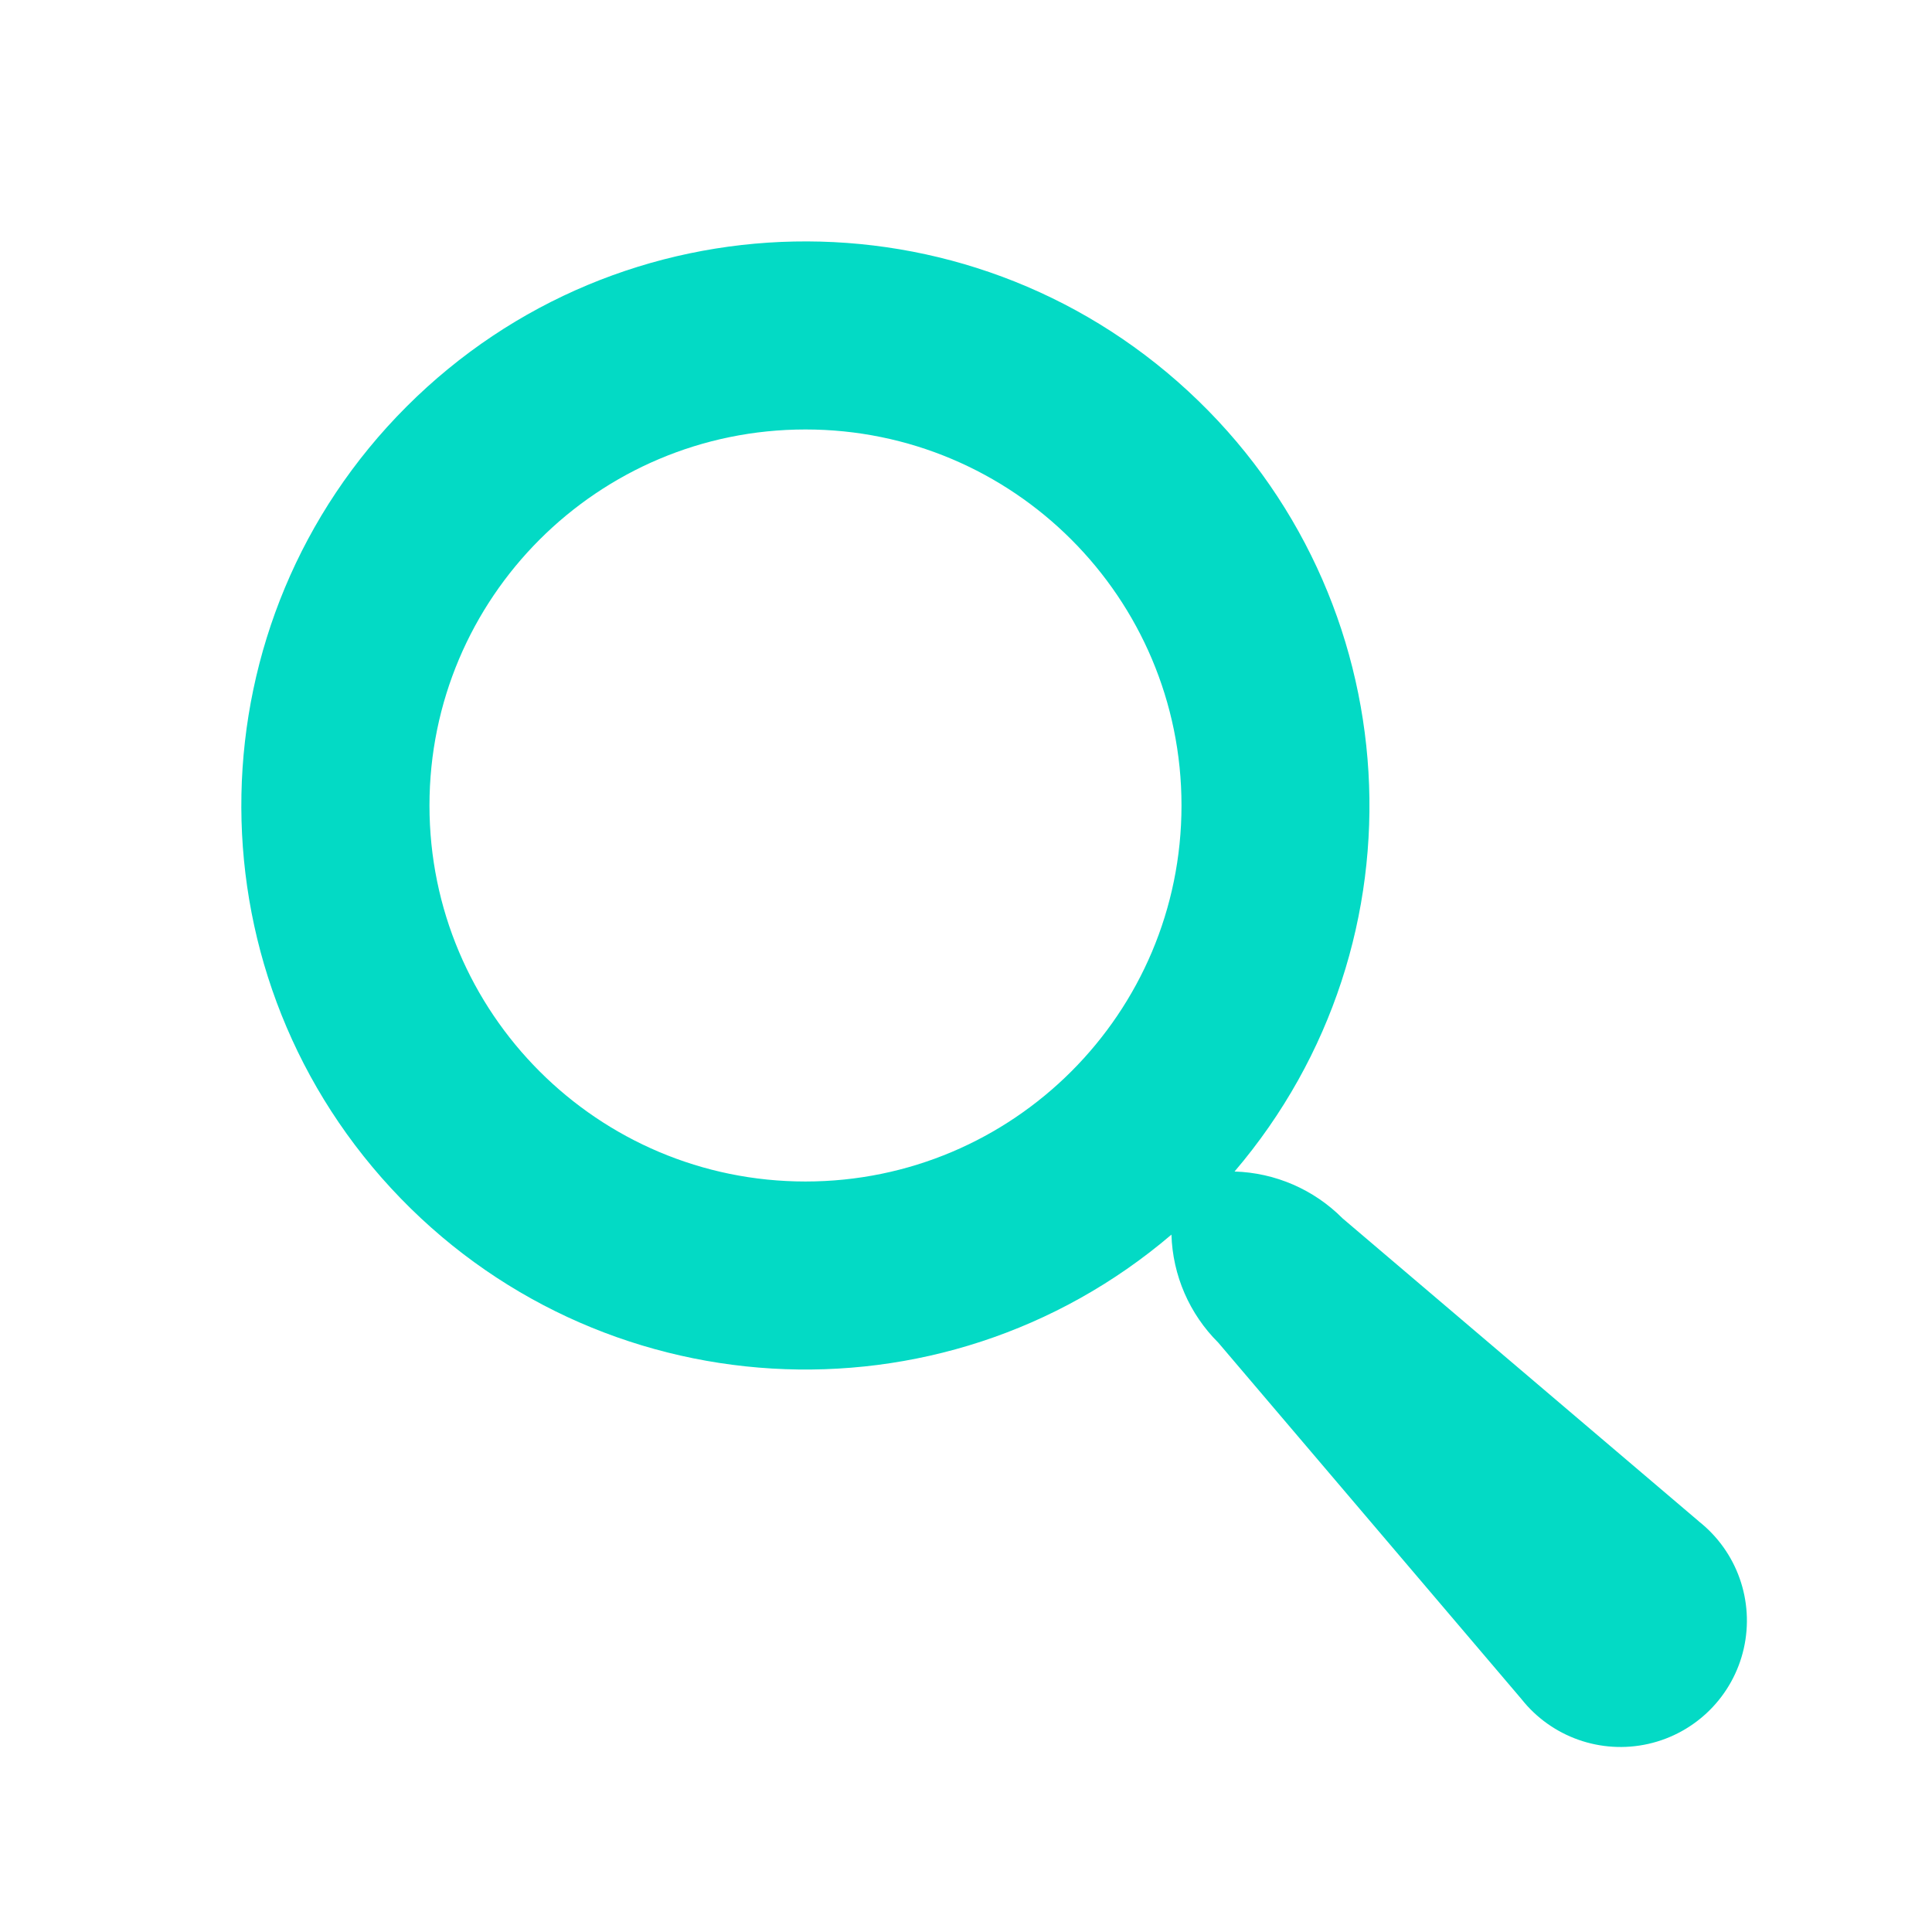
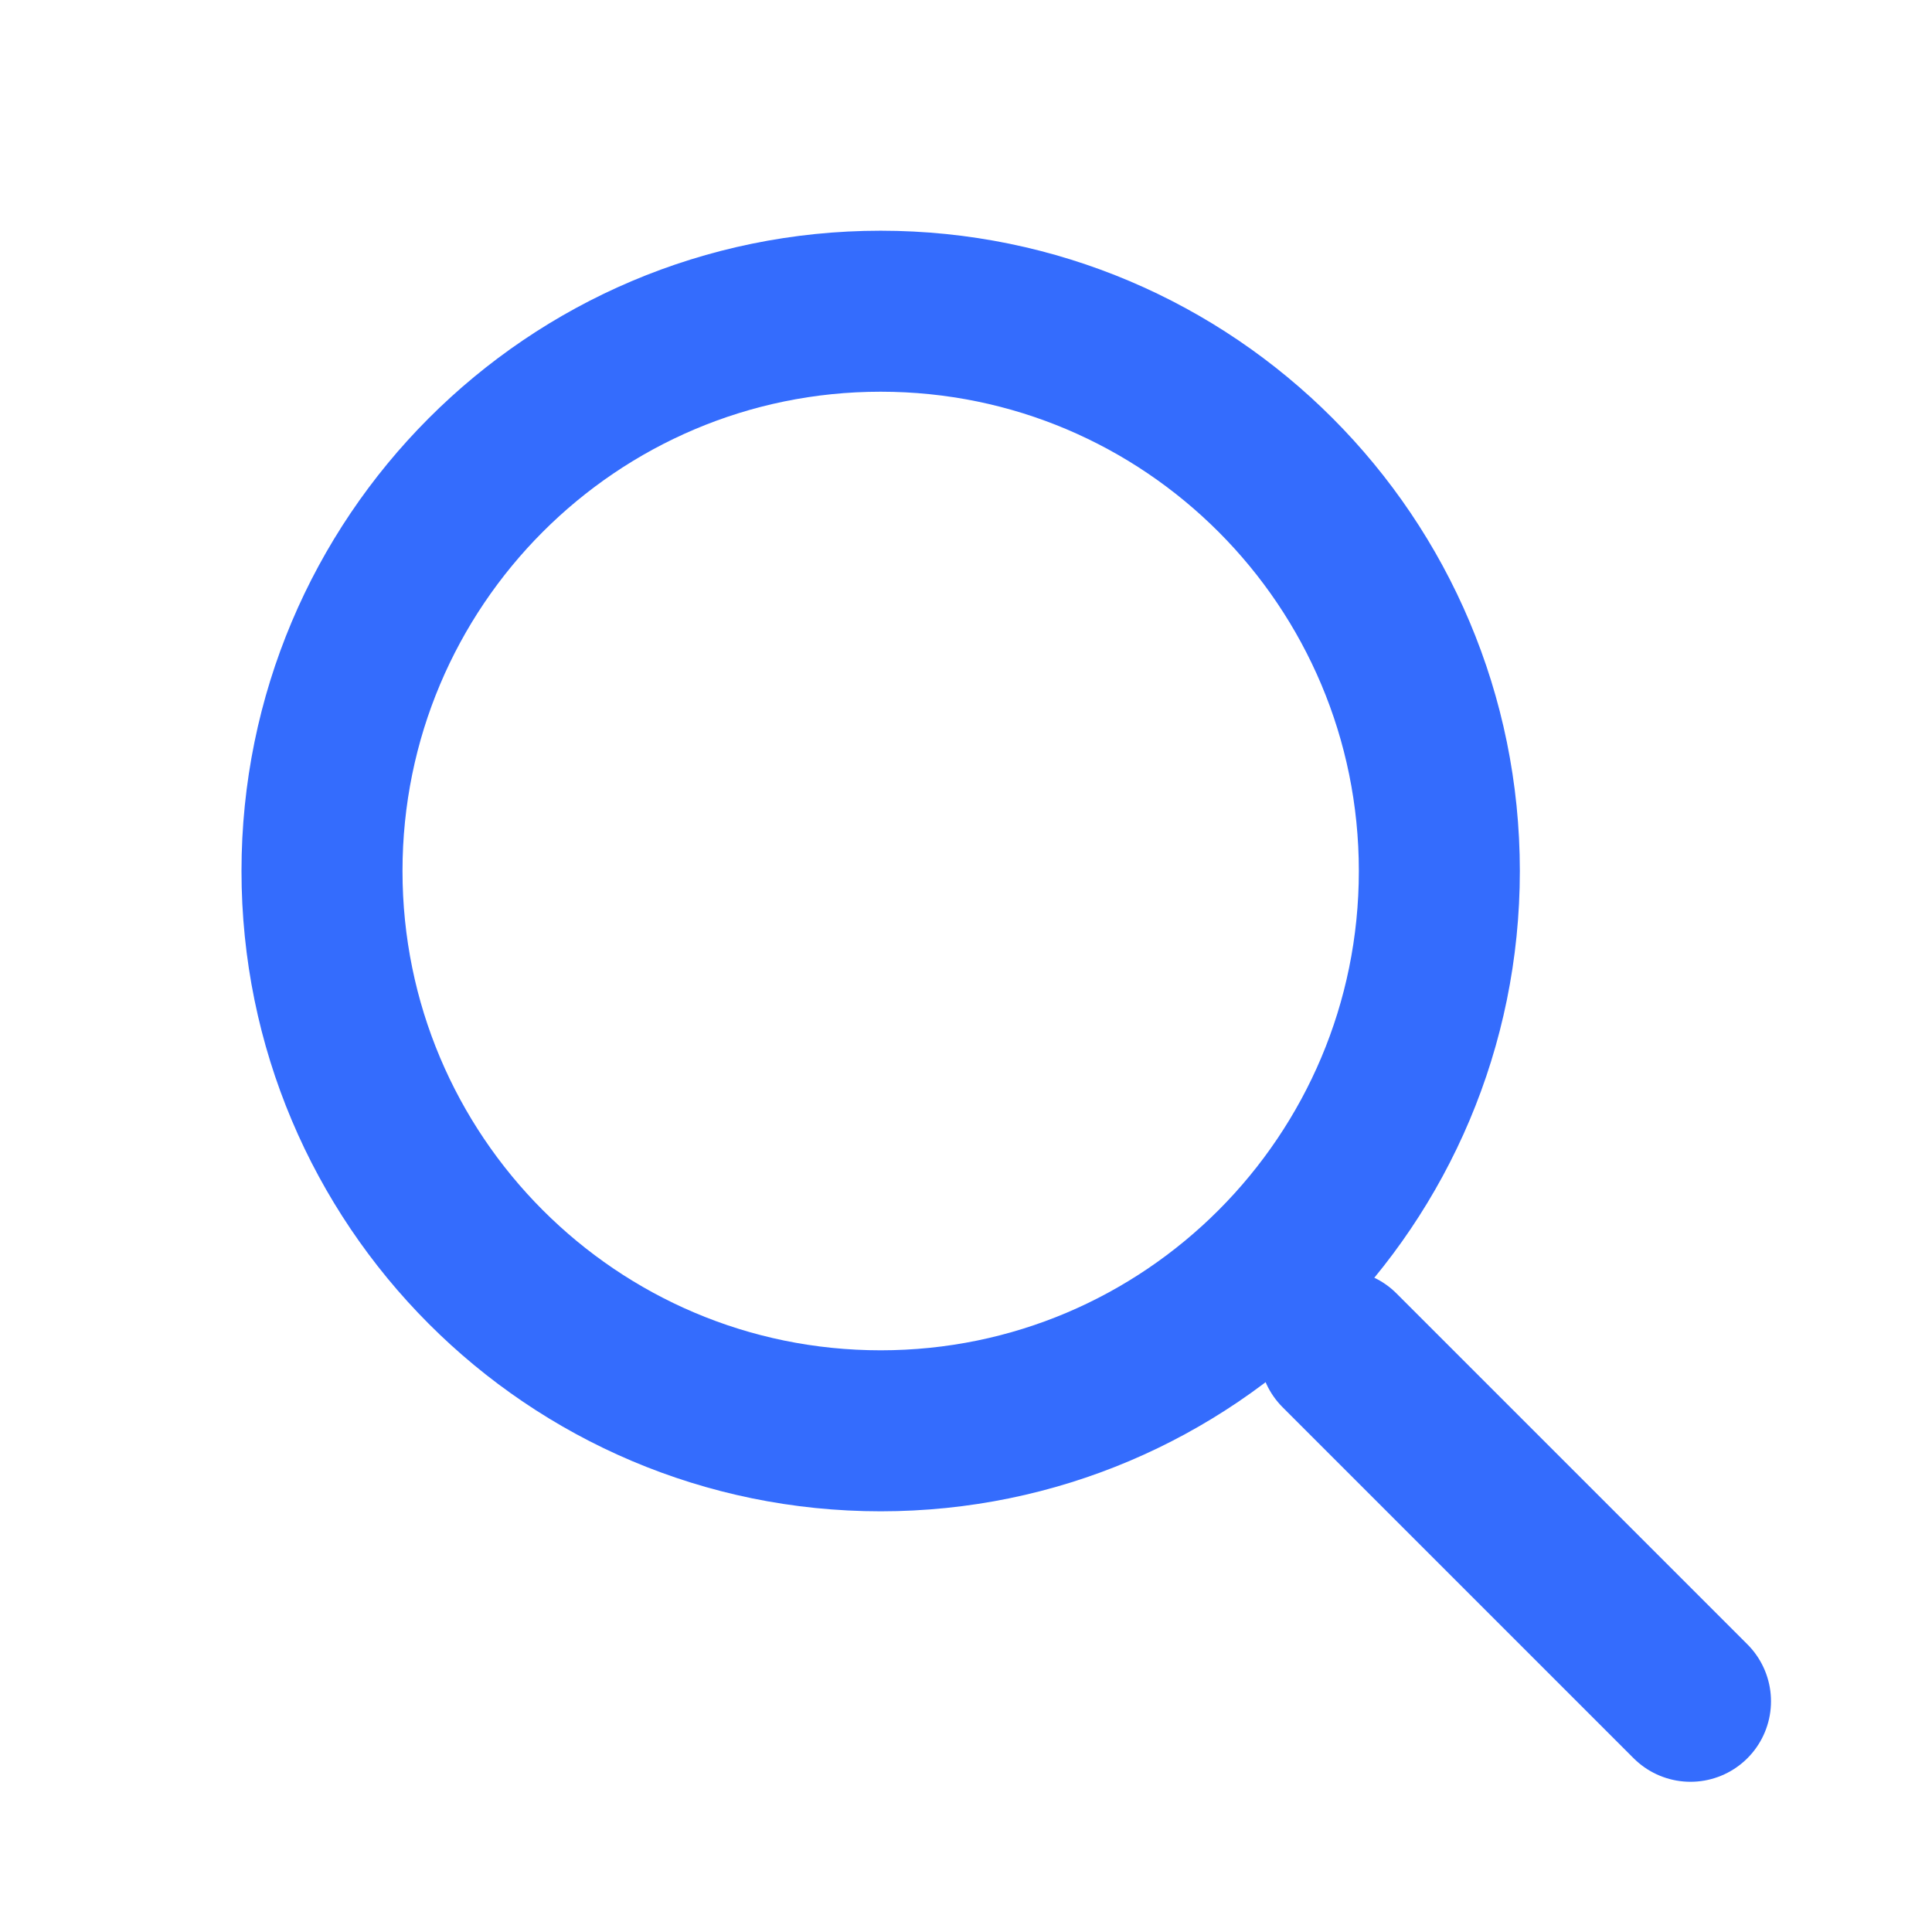
<svg xmlns="http://www.w3.org/2000/svg" width="24" height="24" viewBox="0 0 24 24">
-   <g id="icon_search_24" transform="translate(-1494 -320)">
-     <rect id="사각형_33" data-name="사각형 33" width="24" height="24" transform="translate(1494 320)" fill="rgba(255,255,255,0)" />
-     <path id="Icon_metro-search" data-name="Icon metro-search" d="M19.818,17.184,15.392,13.42a1.975,1.975,0,0,0-1.342-.582,7.007,7.007,0,1,0-.784.784,1.975,1.975,0,0,0,.582,1.342l3.764,4.425a1.57,1.57,0,1,0,2.205-2.205ZM8.72,12.962a4.671,4.671,0,1,1,4.671-4.671A4.671,4.671,0,0,1,8.72,12.962Z" transform="translate(1495.286 321.715)" fill="#03dac5" />
+   <path style="fill:transparent" d="M0 0h24v24H0z" />
+   <g data-name="타원 1" style="stroke:#346cfd;stroke-linecap:round;stroke-width:2px;fill:none" transform="translate(3 2.866)">
+     <ellipse cx="7.94" cy="7.954" rx="7.94" ry="7.954" style="stroke:none" />
+     <ellipse cx="7.94" cy="7.954" rx="6.94" ry="6.954" style="fill:none" />
  </g>
+   <path data-name="패스 1" d="m1614.76 263 4.36 4.36" transform="translate(-1598.12 -246.226)" style="stroke:#346cfd;stroke-linecap:round;stroke-width:2px;fill:none" />
</svg>
